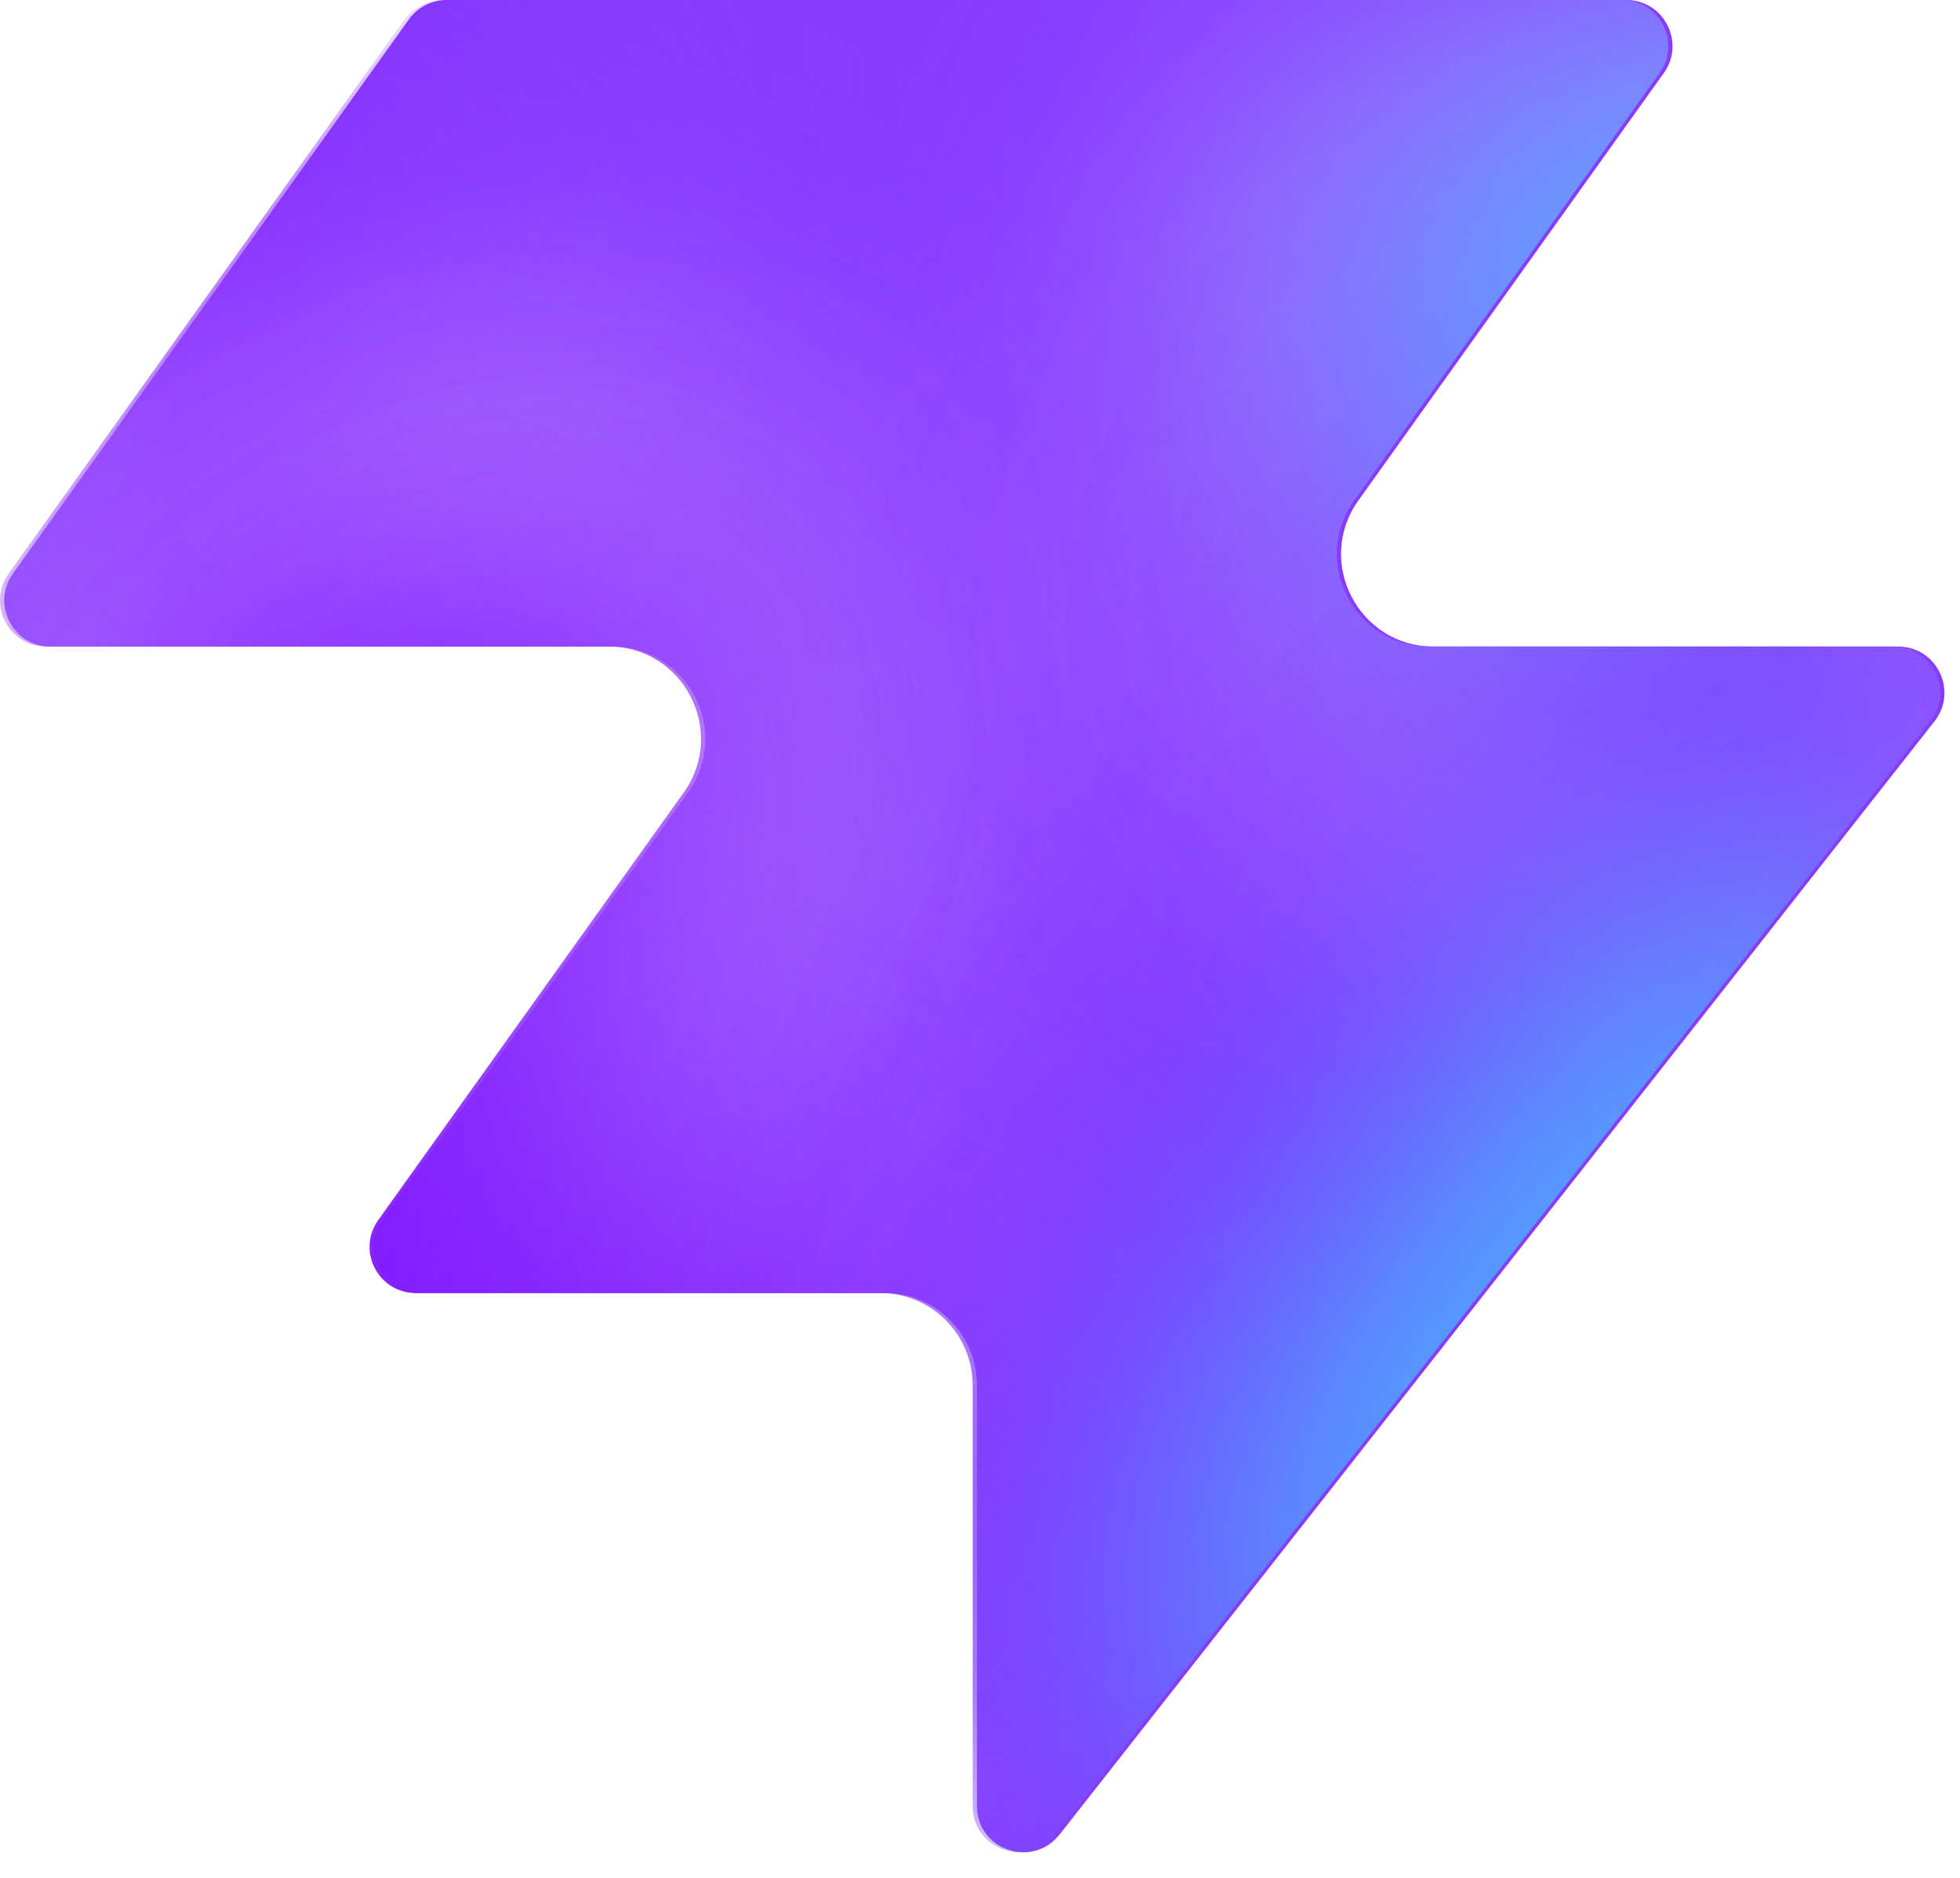
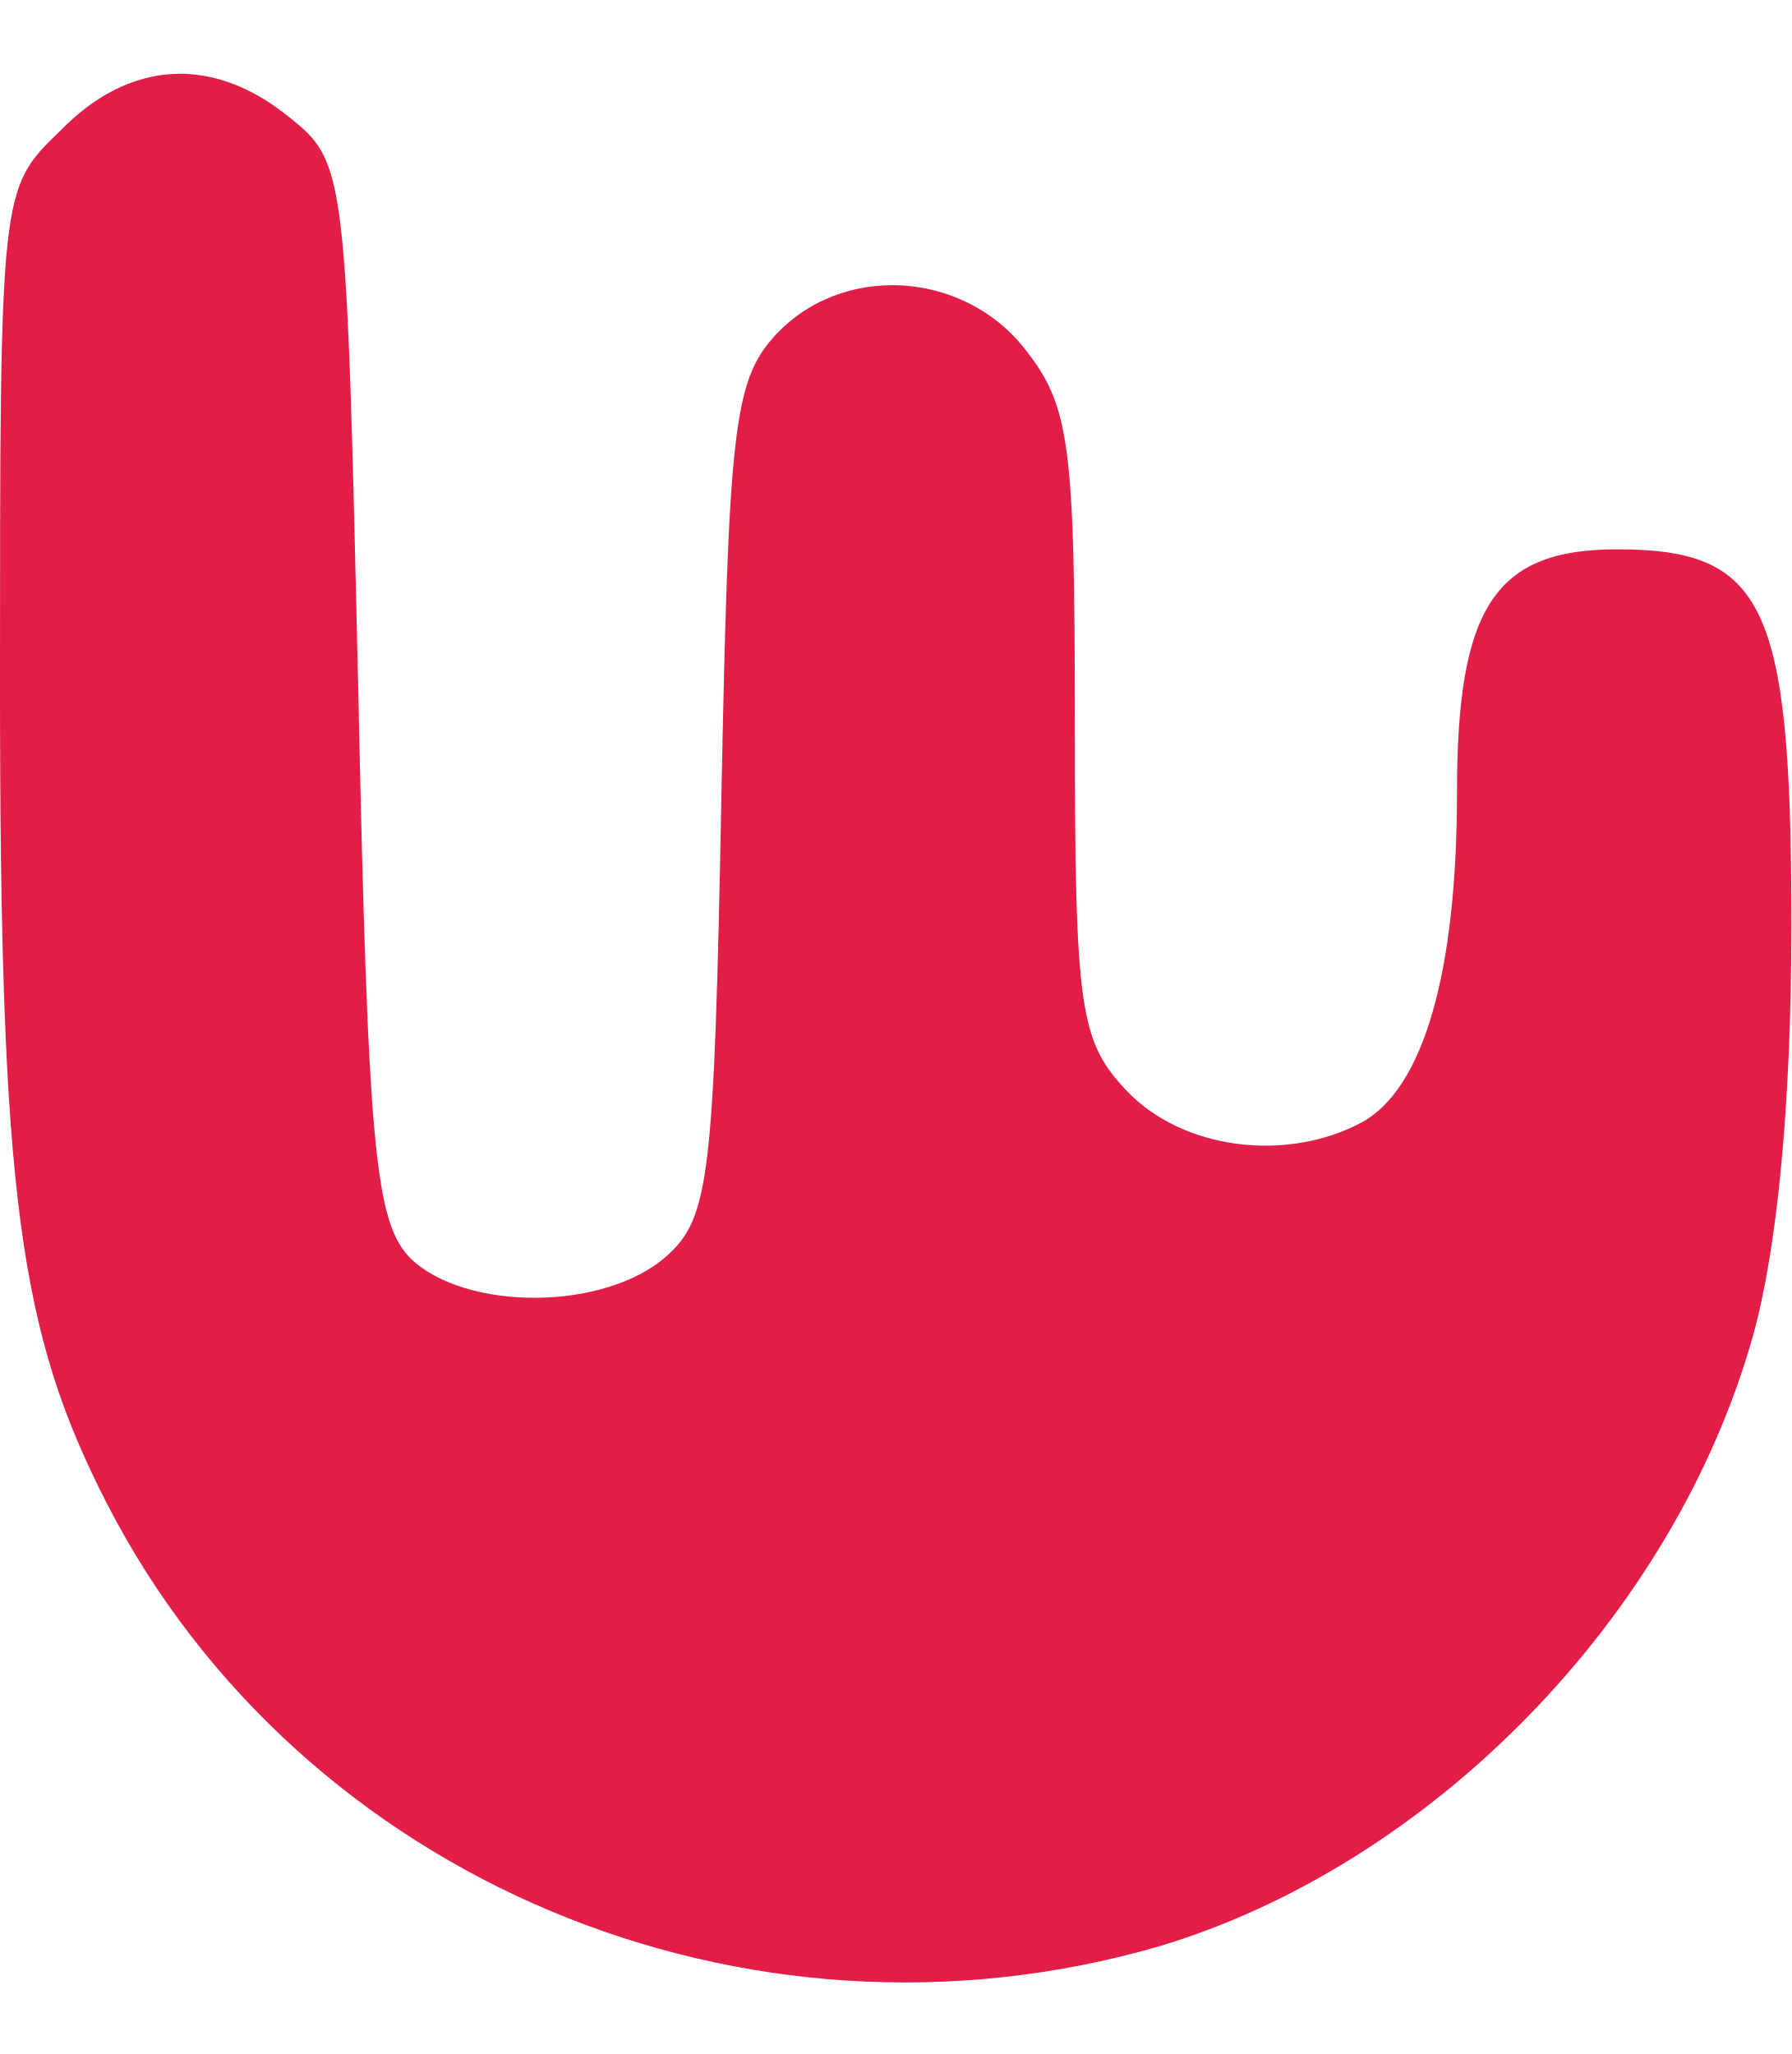
- <svg xmlns="http://www.w3.org/2000/svg" width="48" height="46" fill="none" viewBox="0 0 48 46">
-   <path fill="#863bff" d="M25.946 44.938c-.664.845-2.021.375-2.021-.698V33.937a2.26 2.26 0 0 0-2.262-2.262H10.287c-.92 0-1.456-1.04-.92-1.788l7.48-10.471c1.07-1.497 0-3.578-1.842-3.578H1.237c-.92 0-1.456-1.04-.92-1.788L10.013.474c.214-.297.556-.474.92-.474h28.894c.92 0 1.456 1.04.92 1.788l-7.48 10.471c-1.07 1.498 0 3.579 1.842 3.579h11.377c.943 0 1.473 1.088.89 1.83L25.947 44.94z" style="fill:#863bff;fill:color(display-p3 .525 .23 1);fill-opacity:1" />
-   <mask id="a" width="48" height="46" x="0" y="0" maskUnits="userSpaceOnUse" style="mask-type:alpha">
-     <path fill="#000" d="M25.842 44.938c-.664.844-2.021.375-2.021-.698V33.937a2.26 2.26 0 0 0-2.262-2.262H10.183c-.92 0-1.456-1.04-.92-1.788l7.48-10.471c1.07-1.498 0-3.579-1.842-3.579H1.133c-.92 0-1.456-1.04-.92-1.787L9.91.473c.214-.297.556-.474.92-.474h28.894c.92 0 1.456 1.04.92 1.788l-7.48 10.471c-1.07 1.498 0 3.578 1.842 3.578h11.377c.943 0 1.473 1.088.89 1.832L25.843 44.94z" style="fill:#000;fill-opacity:1" />
-   </mask>
-   <g mask="url(#a)">
-     <g filter="url(#b)">
-       <ellipse cx="5.508" cy="14.704" fill="#ede6ff" rx="5.508" ry="14.704" style="fill:#ede6ff;fill:color(display-p3 .927 .903 1);fill-opacity:1" transform="matrix(.00324 1 1 -.00324 -4.47 31.516)" />
-     </g>
-     <g filter="url(#c)">
-       <ellipse cx="10.399" cy="29.851" fill="#ede6ff" rx="10.399" ry="29.851" style="fill:#ede6ff;fill:color(display-p3 .927 .903 1);fill-opacity:1" transform="matrix(.00324 1 1 -.00324 -39.328 7.883)" />
-     </g>
-     <g filter="url(#d)">
-       <ellipse cx="5.508" cy="30.487" fill="#7e14ff" rx="5.508" ry="30.487" style="fill:#7e14ff;fill:color(display-p3 .492 .077 1);fill-opacity:1" transform="rotate(89.814 -25.913 -14.639)scale(1 -1)" />
-     </g>
-     <g filter="url(#e)">
-       <ellipse cx="5.508" cy="30.599" fill="#7e14ff" rx="5.508" ry="30.599" style="fill:#7e14ff;fill:color(display-p3 .492 .077 1);fill-opacity:1" transform="rotate(89.814 -32.644 -3.334)scale(1 -1)" />
-     </g>
-     <g filter="url(#f)">
-       <ellipse cx="5.508" cy="30.599" fill="#7e14ff" rx="5.508" ry="30.599" style="fill:#7e14ff;fill:color(display-p3 .492 .077 1);fill-opacity:1" transform="matrix(.00324 1 1 -.00324 -34.34 30.47)" />
-     </g>
-     <g filter="url(#g)">
-       <ellipse cx="14.072" cy="22.078" fill="#ede6ff" rx="14.072" ry="22.078" style="fill:#ede6ff;fill:color(display-p3 .927 .903 1);fill-opacity:1" transform="rotate(93.35 24.506 48.493)scale(-1 1)" />
-     </g>
-     <g filter="url(#h)">
-       <ellipse cx="3.47" cy="21.501" fill="#7e14ff" rx="3.47" ry="21.501" style="fill:#7e14ff;fill:color(display-p3 .492 .077 1);fill-opacity:1" transform="rotate(89.009 28.708 47.59)scale(-1 1)" />
-     </g>
-     <g filter="url(#i)">
-       <ellipse cx="3.47" cy="21.501" fill="#7e14ff" rx="3.47" ry="21.501" style="fill:#7e14ff;fill:color(display-p3 .492 .077 1);fill-opacity:1" transform="rotate(89.009 28.708 47.59)scale(-1 1)" />
-     </g>
-     <g filter="url(#j)">
-       <ellipse cx=".387" cy="8.972" fill="#7e14ff" rx="4.407" ry="29.108" style="fill:#7e14ff;fill:color(display-p3 .492 .077 1);fill-opacity:1" transform="rotate(39.51 .387 8.972)" />
-     </g>
-     <g filter="url(#k)">
-       <ellipse cx="47.523" cy="-6.092" fill="#7e14ff" rx="4.407" ry="29.108" style="fill:#7e14ff;fill:color(display-p3 .492 .077 1);fill-opacity:1" transform="rotate(37.892 47.523 -6.092)" />
-     </g>
-     <g filter="url(#l)">
-       <ellipse cx="41.412" cy="6.333" fill="#47bfff" rx="5.971" ry="9.665" style="fill:#47bfff;fill:color(display-p3 .28 .748 1);fill-opacity:1" transform="rotate(37.892 41.412 6.333)" />
-     </g>
-     <g filter="url(#m)">
-       <ellipse cx="-1.879" cy="38.332" fill="#7e14ff" rx="4.407" ry="29.108" style="fill:#7e14ff;fill:color(display-p3 .492 .077 1);fill-opacity:1" transform="rotate(37.892 -1.88 38.332)" />
-     </g>
-     <g filter="url(#n)">
-       <ellipse cx="-1.879" cy="38.332" fill="#7e14ff" rx="4.407" ry="29.108" style="fill:#7e14ff;fill:color(display-p3 .492 .077 1);fill-opacity:1" transform="rotate(37.892 -1.88 38.332)" />
-     </g>
-     <g filter="url(#o)">
-       <ellipse cx="35.651" cy="29.907" fill="#7e14ff" rx="4.407" ry="29.108" style="fill:#7e14ff;fill:color(display-p3 .492 .077 1);fill-opacity:1" transform="rotate(37.892 35.651 29.907)" />
-     </g>
-     <g filter="url(#p)">
-       <ellipse cx="38.418" cy="32.4" fill="#47bfff" rx="5.971" ry="15.297" style="fill:#47bfff;fill:color(display-p3 .28 .748 1);fill-opacity:1" transform="rotate(37.892 38.418 32.4)" />
-     </g>
+ <svg xmlns="http://www.w3.org/2000/svg" version="1.0" width="75pt" height="86pt" viewBox="0 0 75 86" preserveAspectRatio="xMidYMid meet">
+   <g transform="translate(0,86) scale(0.1,-0.1)" fill="#e11d48" stroke="none">
+     <path d="M25 805 c-25 -24 -25 -25 -25 -232 0 -214 8 -271 45 -343 81 -157 267 -235 440 -185 114 34 216 138 249 256 10 36 16 96 16 172 0 134 -11 157 -73 157 -51 0 -67 -24 -67 -102 0 -75 -14 -124 -40 -138 -32 -17 -75 -11 -98 13 -20 21 -22 34 -22 154 0 117 -2 133 -21 157 -26 33 -77 36 -105 5 -17 -19 -19 -41 -22 -194 -3 -158 -5 -175 -23 -191 -26 -23 -84 -23 -107 -1 -15 15 -18 46 -22 238 -5 217 -5 221 -29 240 -32 26 -67 24 -96 -6z" />
  </g>
-   <defs>
-     <filter id="b" width="60.045" height="41.654" x="-19.77" y="16.149" color-interpolation-filters="sRGB" filterUnits="userSpaceOnUse">
-       <feFlood flood-opacity="0" result="BackgroundImageFix" />
-       <feBlend in="SourceGraphic" in2="BackgroundImageFix" result="shape" />
-       <feGaussianBlur result="effect1_foregroundBlur_2002_17158" stdDeviation="7.659" />
-     </filter>
-     <filter id="c" width="90.34" height="51.437" x="-54.613" y="-7.533" color-interpolation-filters="sRGB" filterUnits="userSpaceOnUse">
-       <feFlood flood-opacity="0" result="BackgroundImageFix" />
-       <feBlend in="SourceGraphic" in2="BackgroundImageFix" result="shape" />
-       <feGaussianBlur result="effect1_foregroundBlur_2002_17158" stdDeviation="7.659" />
-     </filter>
-     <filter id="d" width="79.355" height="29.4" x="-49.64" y="2.03" color-interpolation-filters="sRGB" filterUnits="userSpaceOnUse">
-       <feFlood flood-opacity="0" result="BackgroundImageFix" />
-       <feBlend in="SourceGraphic" in2="BackgroundImageFix" result="shape" />
-       <feGaussianBlur result="effect1_foregroundBlur_2002_17158" stdDeviation="4.596" />
-     </filter>
-     <filter id="e" width="79.579" height="29.4" x="-45.045" y="20.029" color-interpolation-filters="sRGB" filterUnits="userSpaceOnUse">
-       <feFlood flood-opacity="0" result="BackgroundImageFix" />
-       <feBlend in="SourceGraphic" in2="BackgroundImageFix" result="shape" />
-       <feGaussianBlur result="effect1_foregroundBlur_2002_17158" stdDeviation="4.596" />
-     </filter>
-     <filter id="f" width="79.579" height="29.4" x="-43.513" y="21.178" color-interpolation-filters="sRGB" filterUnits="userSpaceOnUse">
-       <feFlood flood-opacity="0" result="BackgroundImageFix" />
-       <feBlend in="SourceGraphic" in2="BackgroundImageFix" result="shape" />
-       <feGaussianBlur result="effect1_foregroundBlur_2002_17158" stdDeviation="4.596" />
-     </filter>
-     <filter id="g" width="74.749" height="58.852" x="15.756" y="-17.901" color-interpolation-filters="sRGB" filterUnits="userSpaceOnUse">
-       <feFlood flood-opacity="0" result="BackgroundImageFix" />
-       <feBlend in="SourceGraphic" in2="BackgroundImageFix" result="shape" />
-       <feGaussianBlur result="effect1_foregroundBlur_2002_17158" stdDeviation="7.659" />
-     </filter>
-     <filter id="h" width="61.377" height="25.362" x="23.548" y="2.284" color-interpolation-filters="sRGB" filterUnits="userSpaceOnUse">
-       <feFlood flood-opacity="0" result="BackgroundImageFix" />
-       <feBlend in="SourceGraphic" in2="BackgroundImageFix" result="shape" />
-       <feGaussianBlur result="effect1_foregroundBlur_2002_17158" stdDeviation="4.596" />
-     </filter>
-     <filter id="i" width="61.377" height="25.362" x="23.548" y="2.284" color-interpolation-filters="sRGB" filterUnits="userSpaceOnUse">
-       <feFlood flood-opacity="0" result="BackgroundImageFix" />
-       <feBlend in="SourceGraphic" in2="BackgroundImageFix" result="shape" />
-       <feGaussianBlur result="effect1_foregroundBlur_2002_17158" stdDeviation="4.596" />
-     </filter>
-     <filter id="j" width="56.045" height="63.649" x="-27.636" y="-22.853" color-interpolation-filters="sRGB" filterUnits="userSpaceOnUse">
-       <feFlood flood-opacity="0" result="BackgroundImageFix" />
-       <feBlend in="SourceGraphic" in2="BackgroundImageFix" result="shape" />
-       <feGaussianBlur result="effect1_foregroundBlur_2002_17158" stdDeviation="4.596" />
-     </filter>
-     <filter id="k" width="54.814" height="64.646" x="20.116" y="-38.415" color-interpolation-filters="sRGB" filterUnits="userSpaceOnUse">
-       <feFlood flood-opacity="0" result="BackgroundImageFix" />
-       <feBlend in="SourceGraphic" in2="BackgroundImageFix" result="shape" />
-       <feGaussianBlur result="effect1_foregroundBlur_2002_17158" stdDeviation="4.596" />
-     </filter>
-     <filter id="l" width="33.541" height="35.313" x="24.641" y="-11.323" color-interpolation-filters="sRGB" filterUnits="userSpaceOnUse">
-       <feFlood flood-opacity="0" result="BackgroundImageFix" />
-       <feBlend in="SourceGraphic" in2="BackgroundImageFix" result="shape" />
-       <feGaussianBlur result="effect1_foregroundBlur_2002_17158" stdDeviation="4.596" />
-     </filter>
-     <filter id="m" width="54.814" height="64.646" x="-29.286" y="6.009" color-interpolation-filters="sRGB" filterUnits="userSpaceOnUse">
-       <feFlood flood-opacity="0" result="BackgroundImageFix" />
-       <feBlend in="SourceGraphic" in2="BackgroundImageFix" result="shape" />
-       <feGaussianBlur result="effect1_foregroundBlur_2002_17158" stdDeviation="4.596" />
-     </filter>
-     <filter id="n" width="54.814" height="64.646" x="-29.286" y="6.009" color-interpolation-filters="sRGB" filterUnits="userSpaceOnUse">
-       <feFlood flood-opacity="0" result="BackgroundImageFix" />
-       <feBlend in="SourceGraphic" in2="BackgroundImageFix" result="shape" />
-       <feGaussianBlur result="effect1_foregroundBlur_2002_17158" stdDeviation="4.596" />
-     </filter>
-     <filter id="o" width="54.814" height="64.646" x="8.244" y="-2.416" color-interpolation-filters="sRGB" filterUnits="userSpaceOnUse">
-       <feFlood flood-opacity="0" result="BackgroundImageFix" />
-       <feBlend in="SourceGraphic" in2="BackgroundImageFix" result="shape" />
-       <feGaussianBlur result="effect1_foregroundBlur_2002_17158" stdDeviation="4.596" />
-     </filter>
-     <filter id="p" width="39.409" height="43.623" x="18.713" y="10.588" color-interpolation-filters="sRGB" filterUnits="userSpaceOnUse">
-       <feFlood flood-opacity="0" result="BackgroundImageFix" />
-       <feBlend in="SourceGraphic" in2="BackgroundImageFix" result="shape" />
-       <feGaussianBlur result="effect1_foregroundBlur_2002_17158" stdDeviation="4.596" />
-     </filter>
-   </defs>
</svg>
